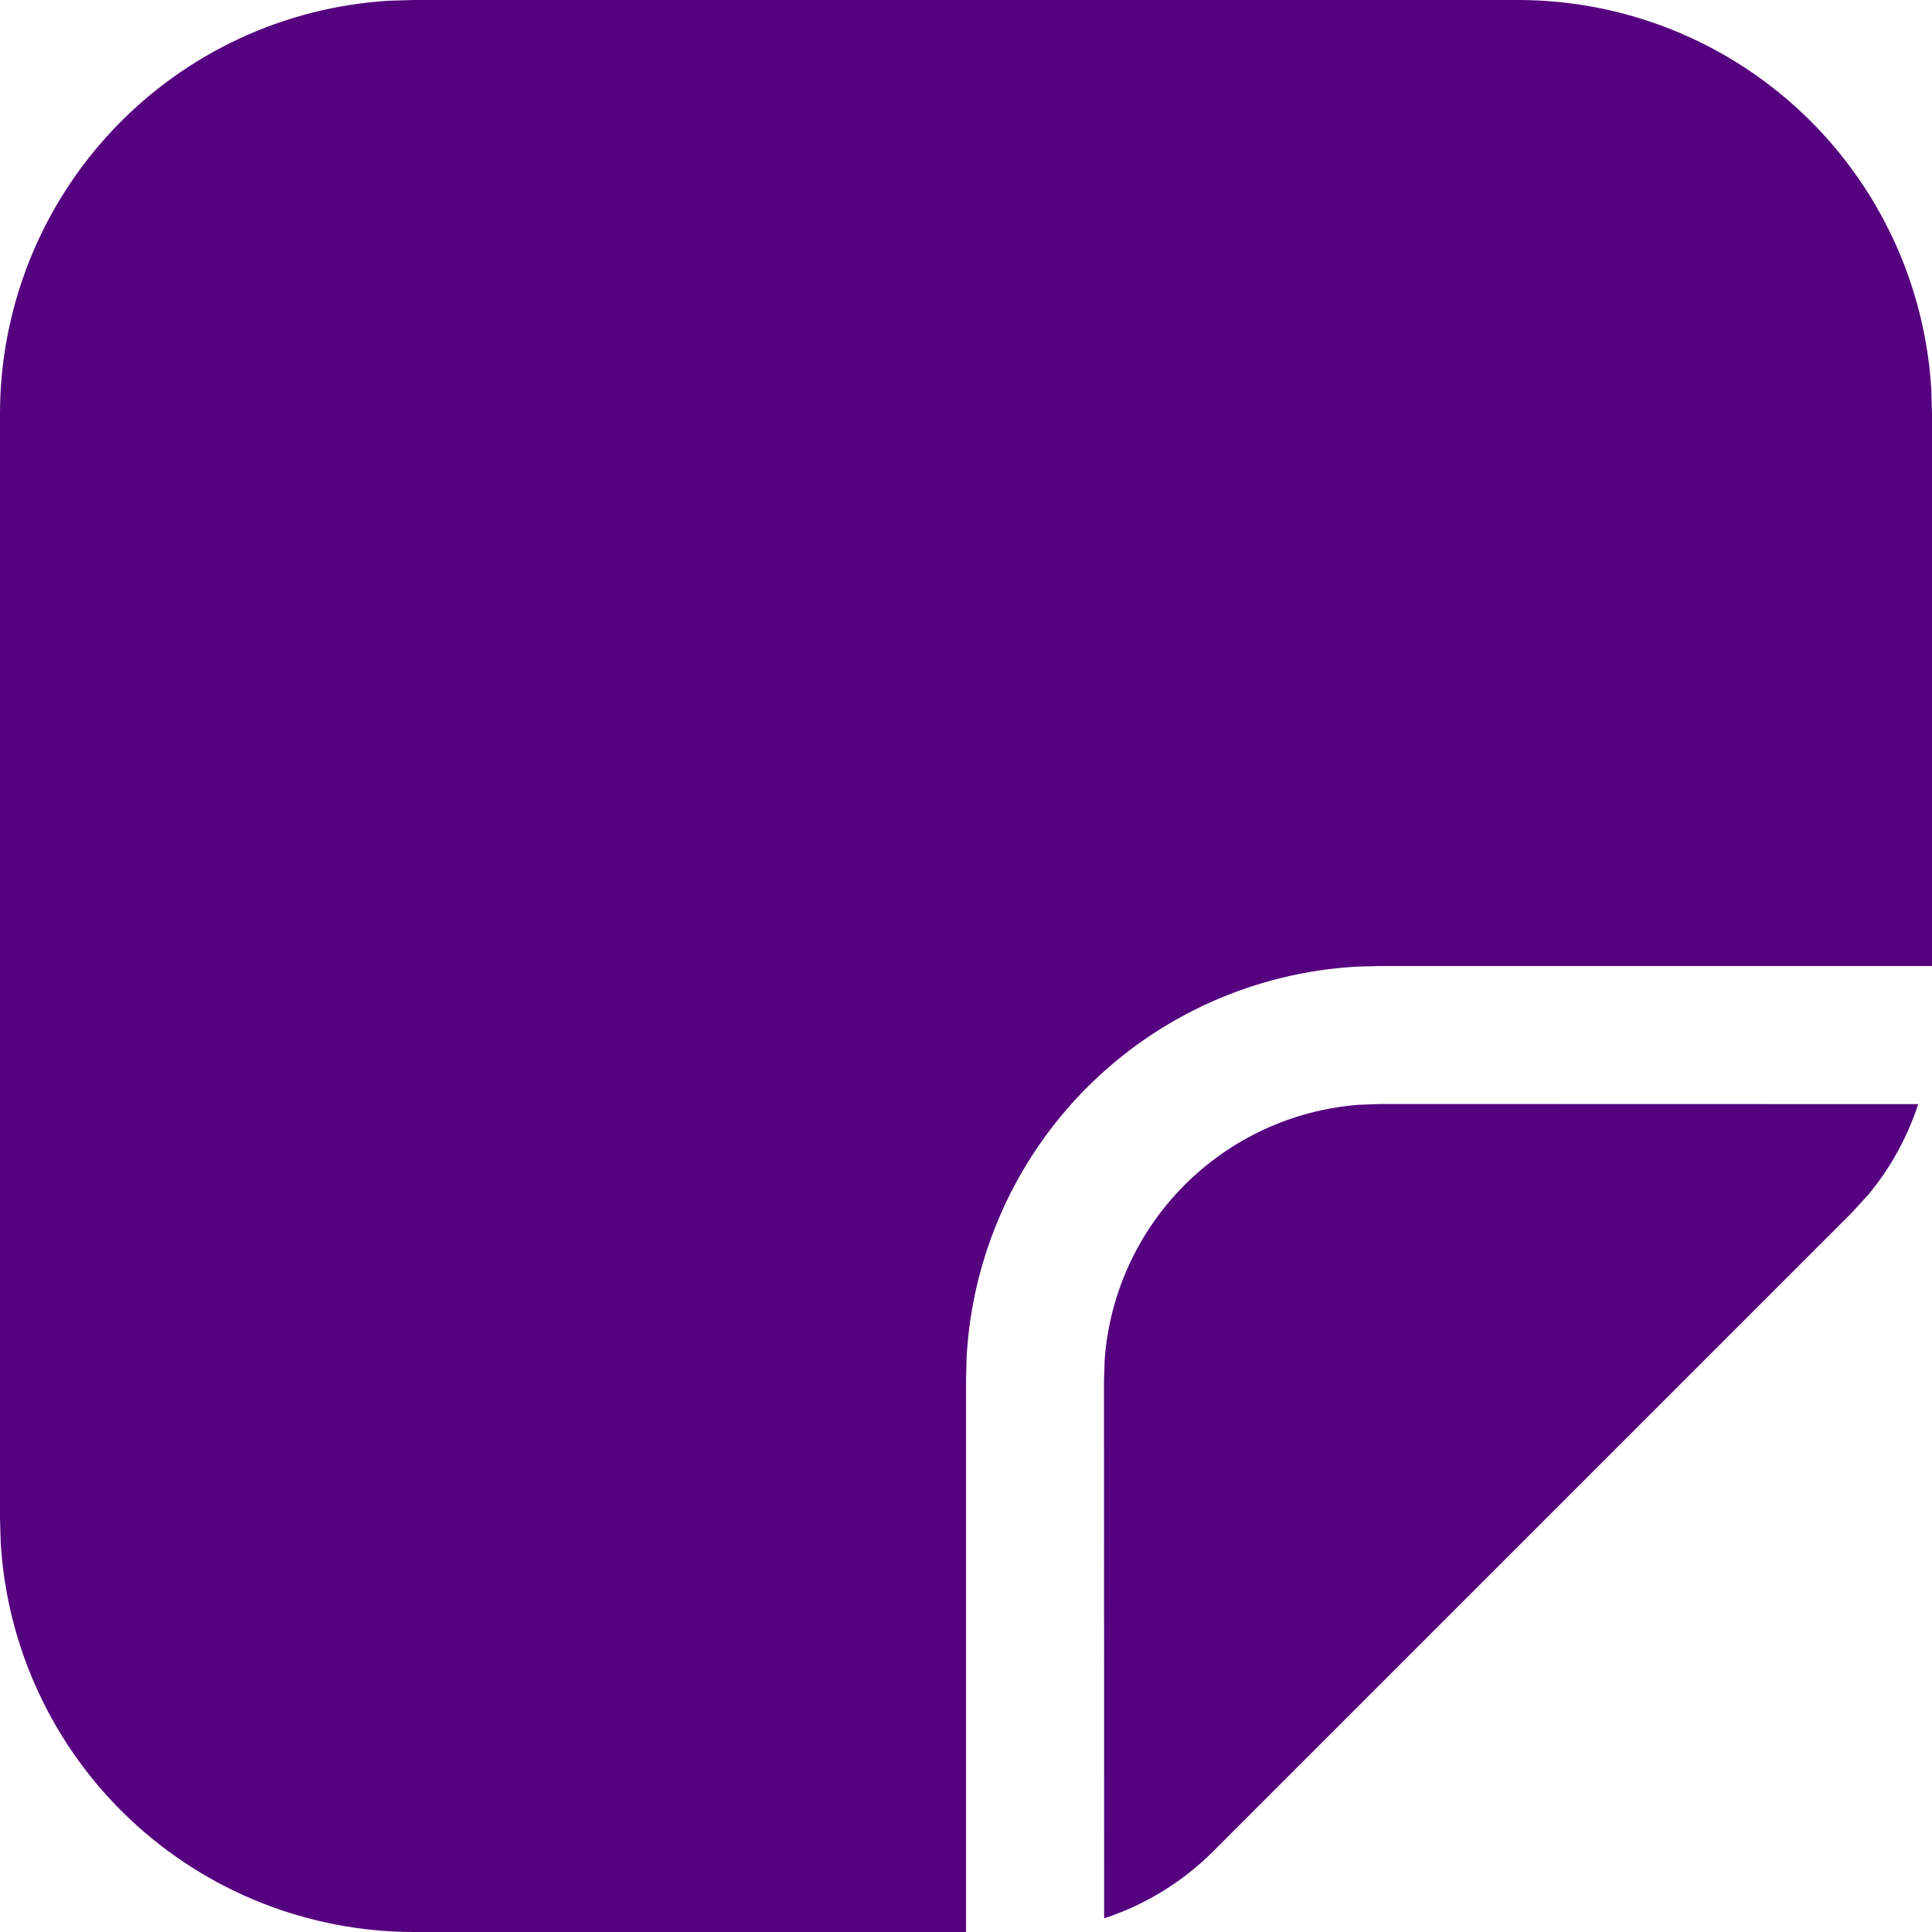
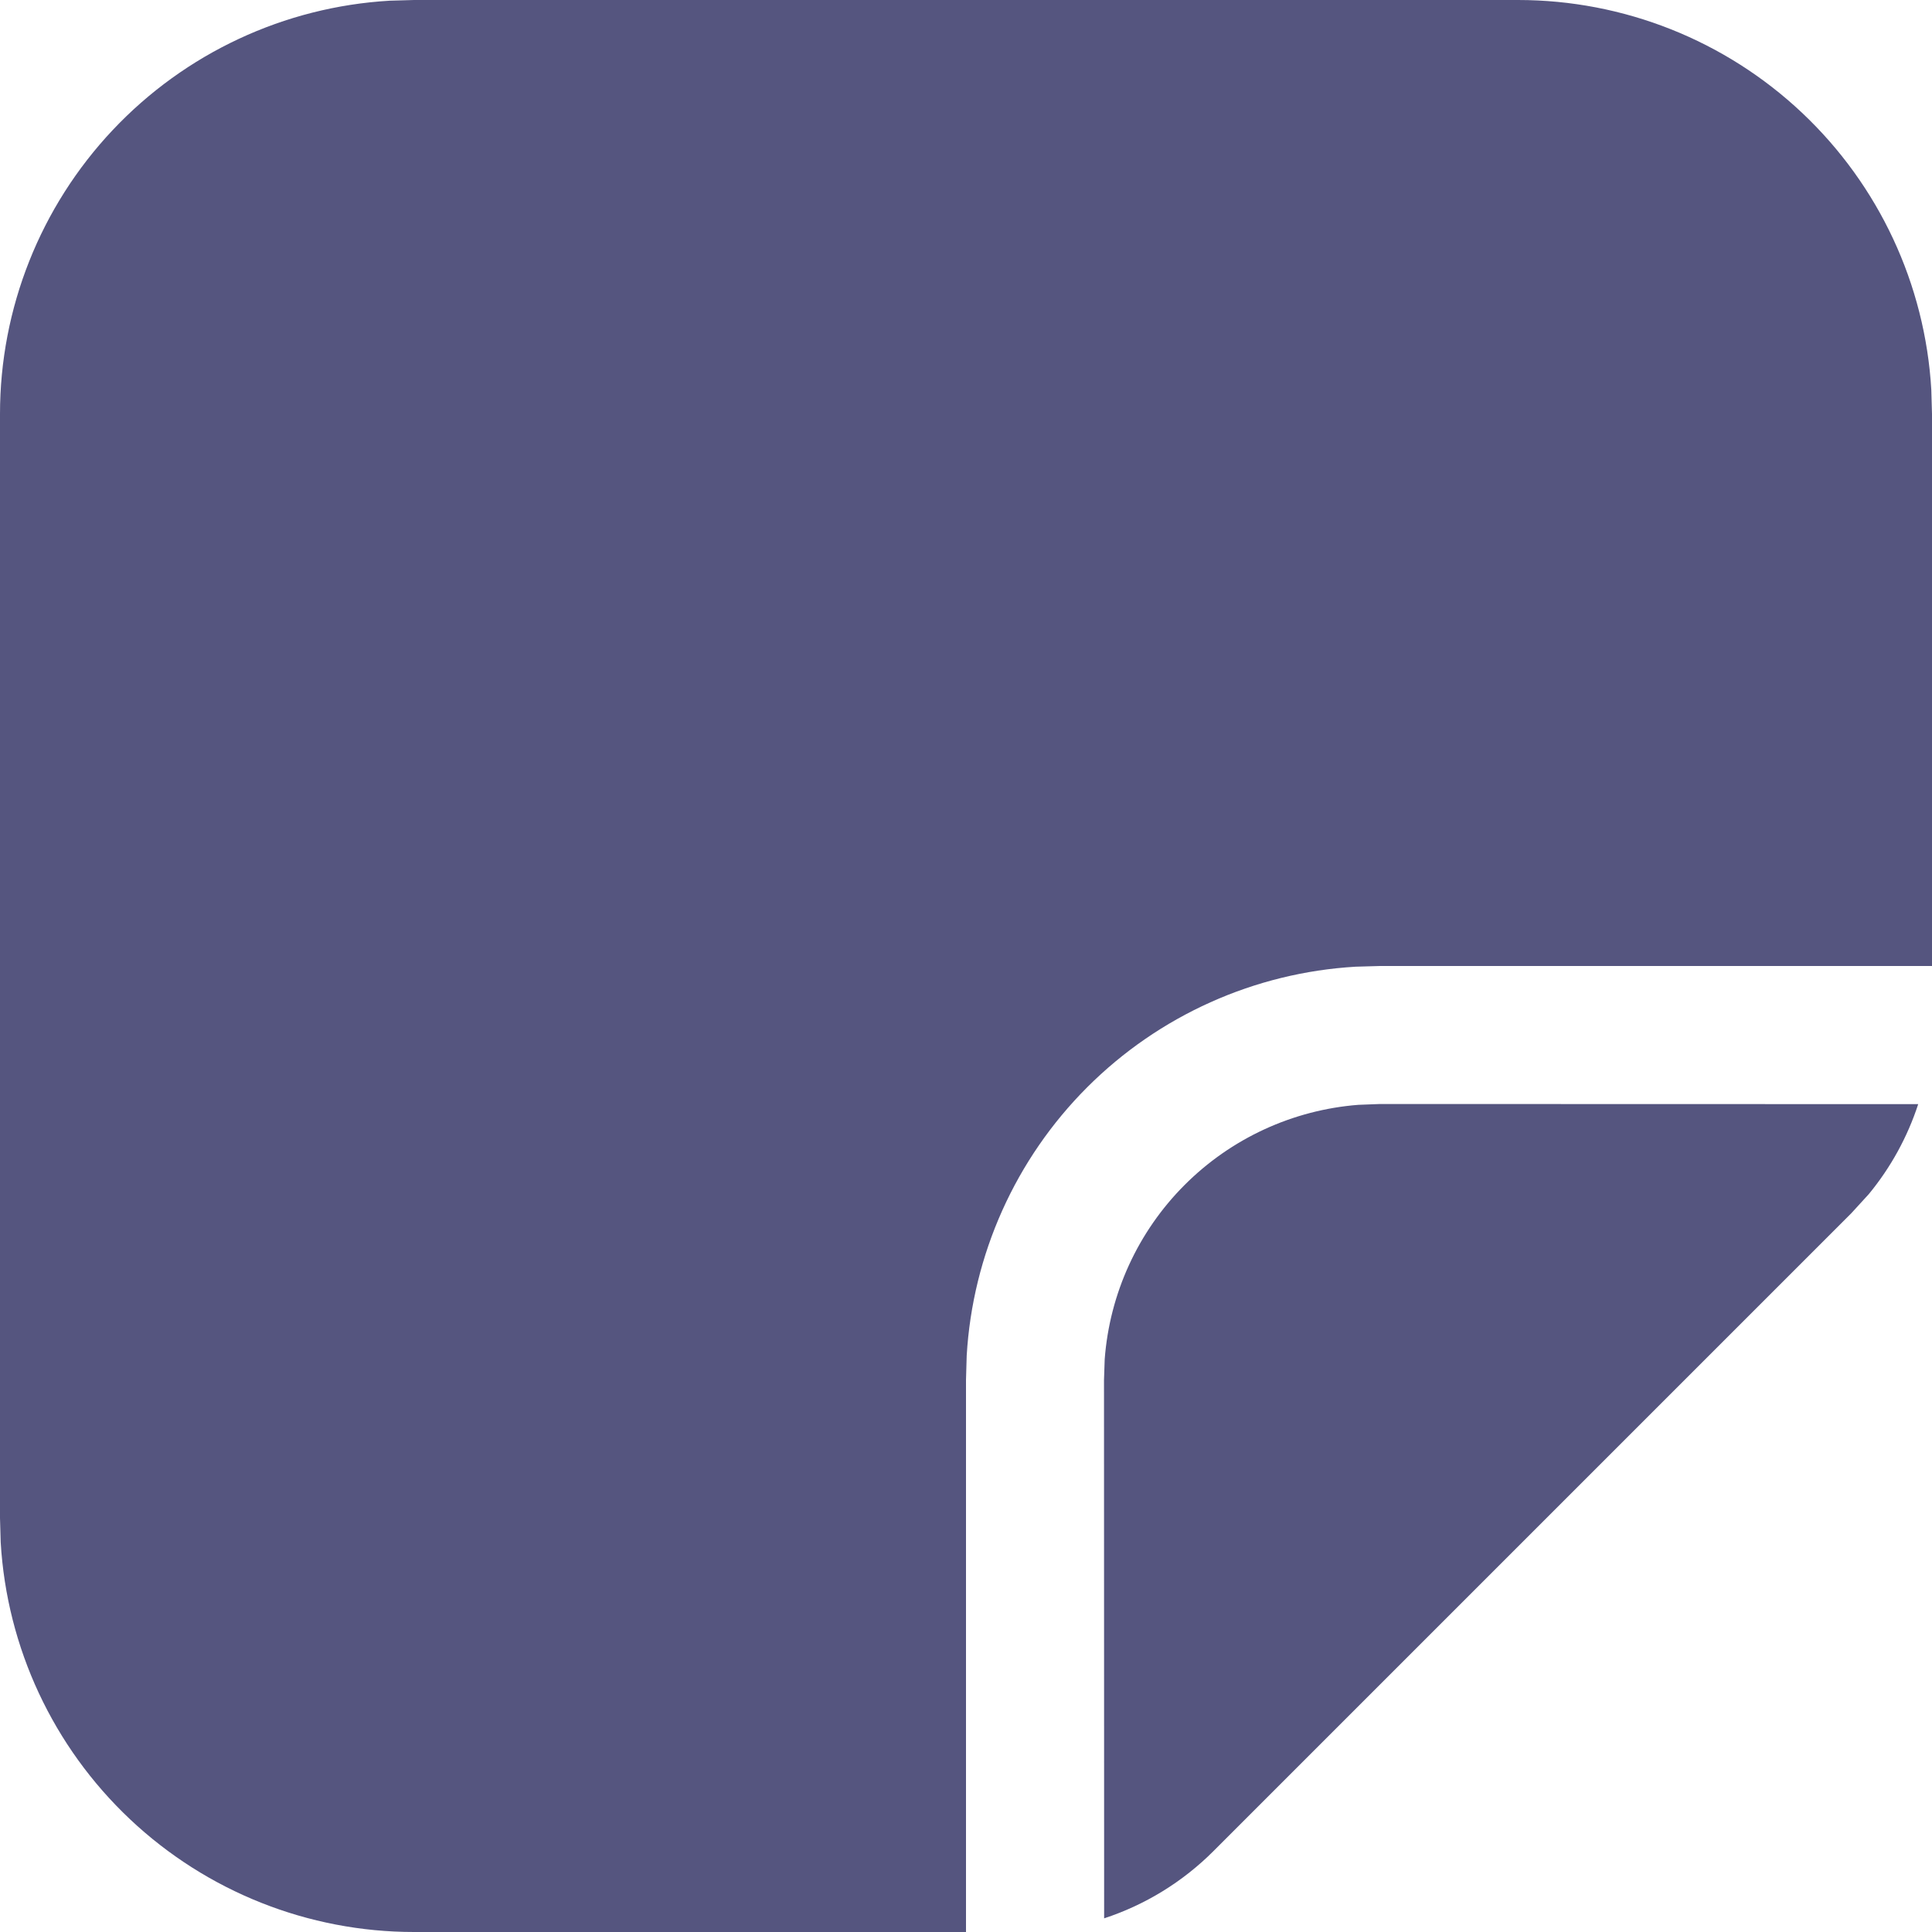
<svg xmlns="http://www.w3.org/2000/svg" width="100" height="100" viewBox="0 0 100 100" fill="none">
-   <path d="M78.571 3.32889e-08C84.037 -0 89.296 2.088 93.273 5.838C97.25 9.587 99.644 14.715 99.964 20.171L100 21.429V50H71.429L70.171 50.036C64.931 50.343 59.987 52.564 56.275 56.275C52.564 59.987 50.343 64.931 50.036 70.171L50 71.429V100H21.429C15.963 100 10.704 97.912 6.727 94.162C2.75 90.413 0.356 85.285 0.036 79.829L3.32889e-08 78.571V21.429C-0 15.963 2.088 10.704 5.838 6.727C9.587 2.75 14.715 0.356 20.171 0.036L21.429 3.32889e-08H78.571ZM99.286 57.15C98.732 58.849 97.865 60.428 96.729 61.807L95.814 62.807L62.807 95.814C61.207 97.414 59.264 98.6 57.15 99.293L57.143 71.429L57.179 70.357C57.434 66.956 58.898 63.758 61.306 61.343C63.714 58.927 66.907 57.452 70.307 57.186L71.429 57.143L99.286 57.15Z" fill="#55007f" />
+   <path d="M78.571 3.32889e-08C84.037 -0 89.296 2.088 93.273 5.838C97.25 9.587 99.644 14.715 99.964 20.171L100 21.429V50H71.429L70.171 50.036C64.931 50.343 59.987 52.564 56.275 56.275C52.564 59.987 50.343 64.931 50.036 70.171L50 71.429V100H21.429C15.963 100 10.704 97.912 6.727 94.162C2.75 90.413 0.356 85.285 0.036 79.829L3.32889e-08 78.571V21.429C-0 15.963 2.088 10.704 5.838 6.727C9.587 2.75 14.715 0.356 20.171 0.036L21.429 3.32889e-08H78.571ZM99.286 57.15C98.732 58.849 97.865 60.428 96.729 61.807L95.814 62.807L62.807 95.814C61.207 97.414 59.264 98.6 57.15 99.293L57.143 71.429L57.179 70.357C57.434 66.956 58.898 63.758 61.306 61.343C63.714 58.927 66.907 57.452 70.307 57.186L71.429 57.143L99.286 57.15Z" fill="#55557f" />
</svg>
